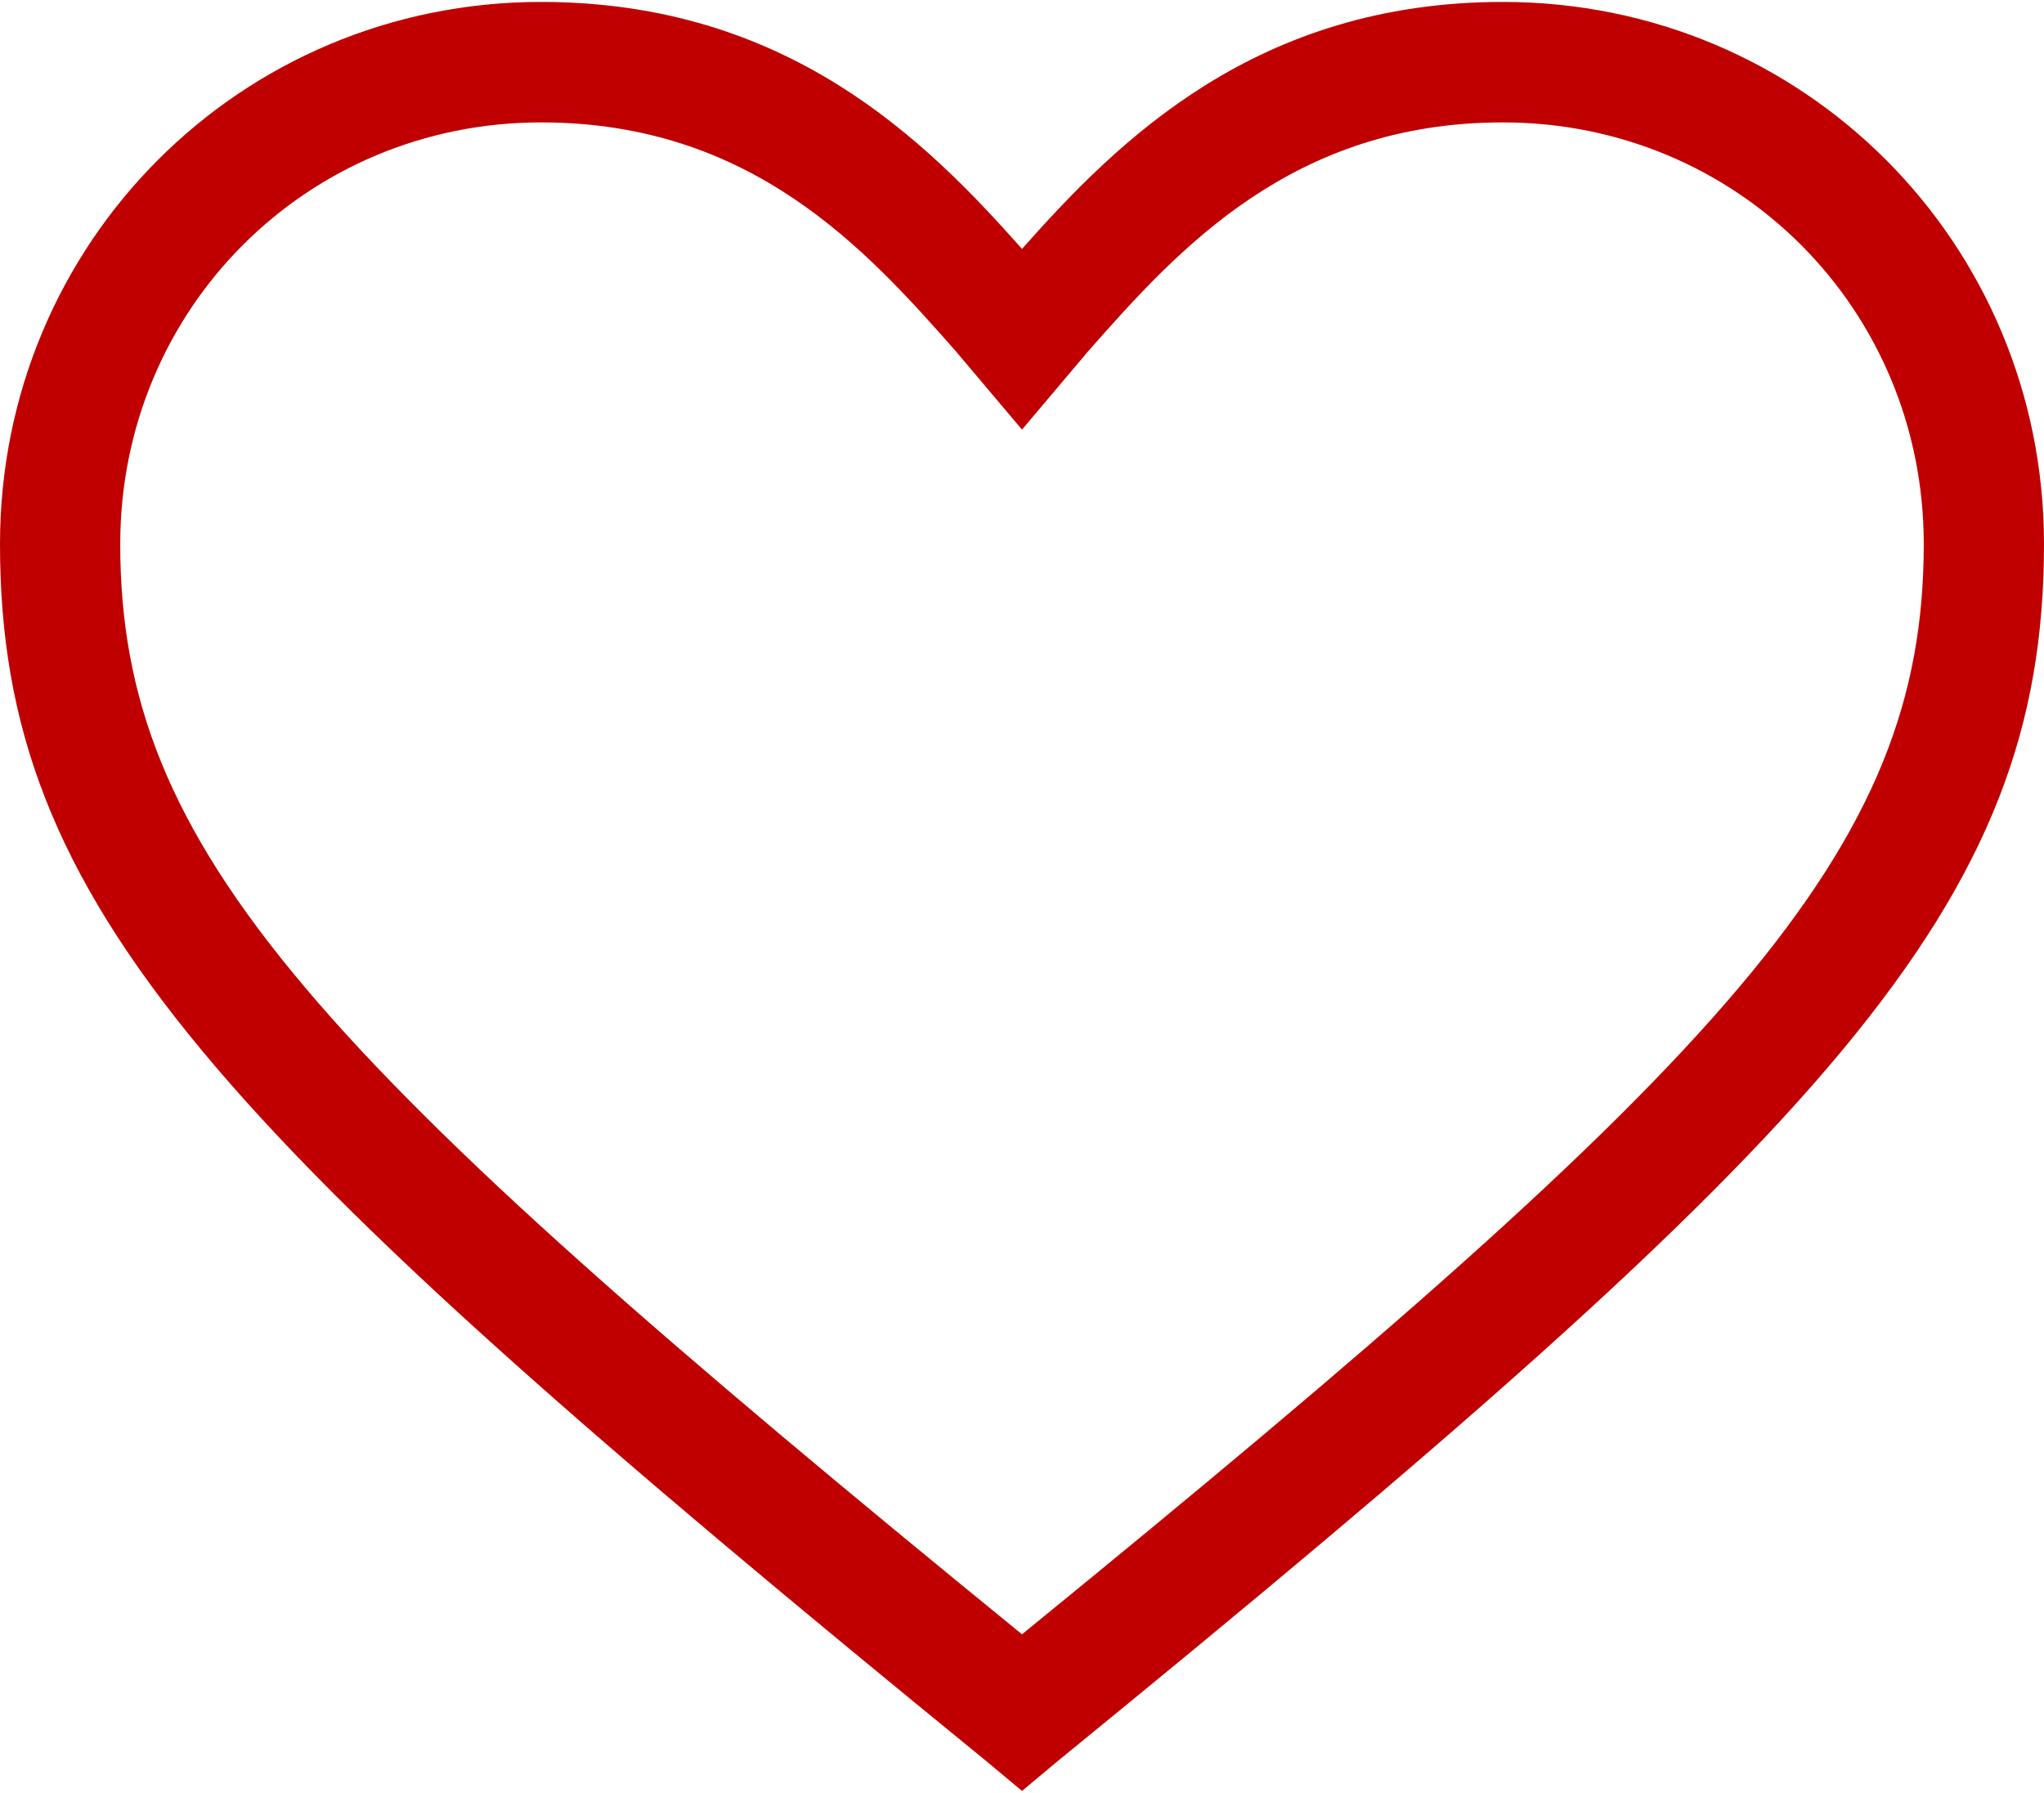
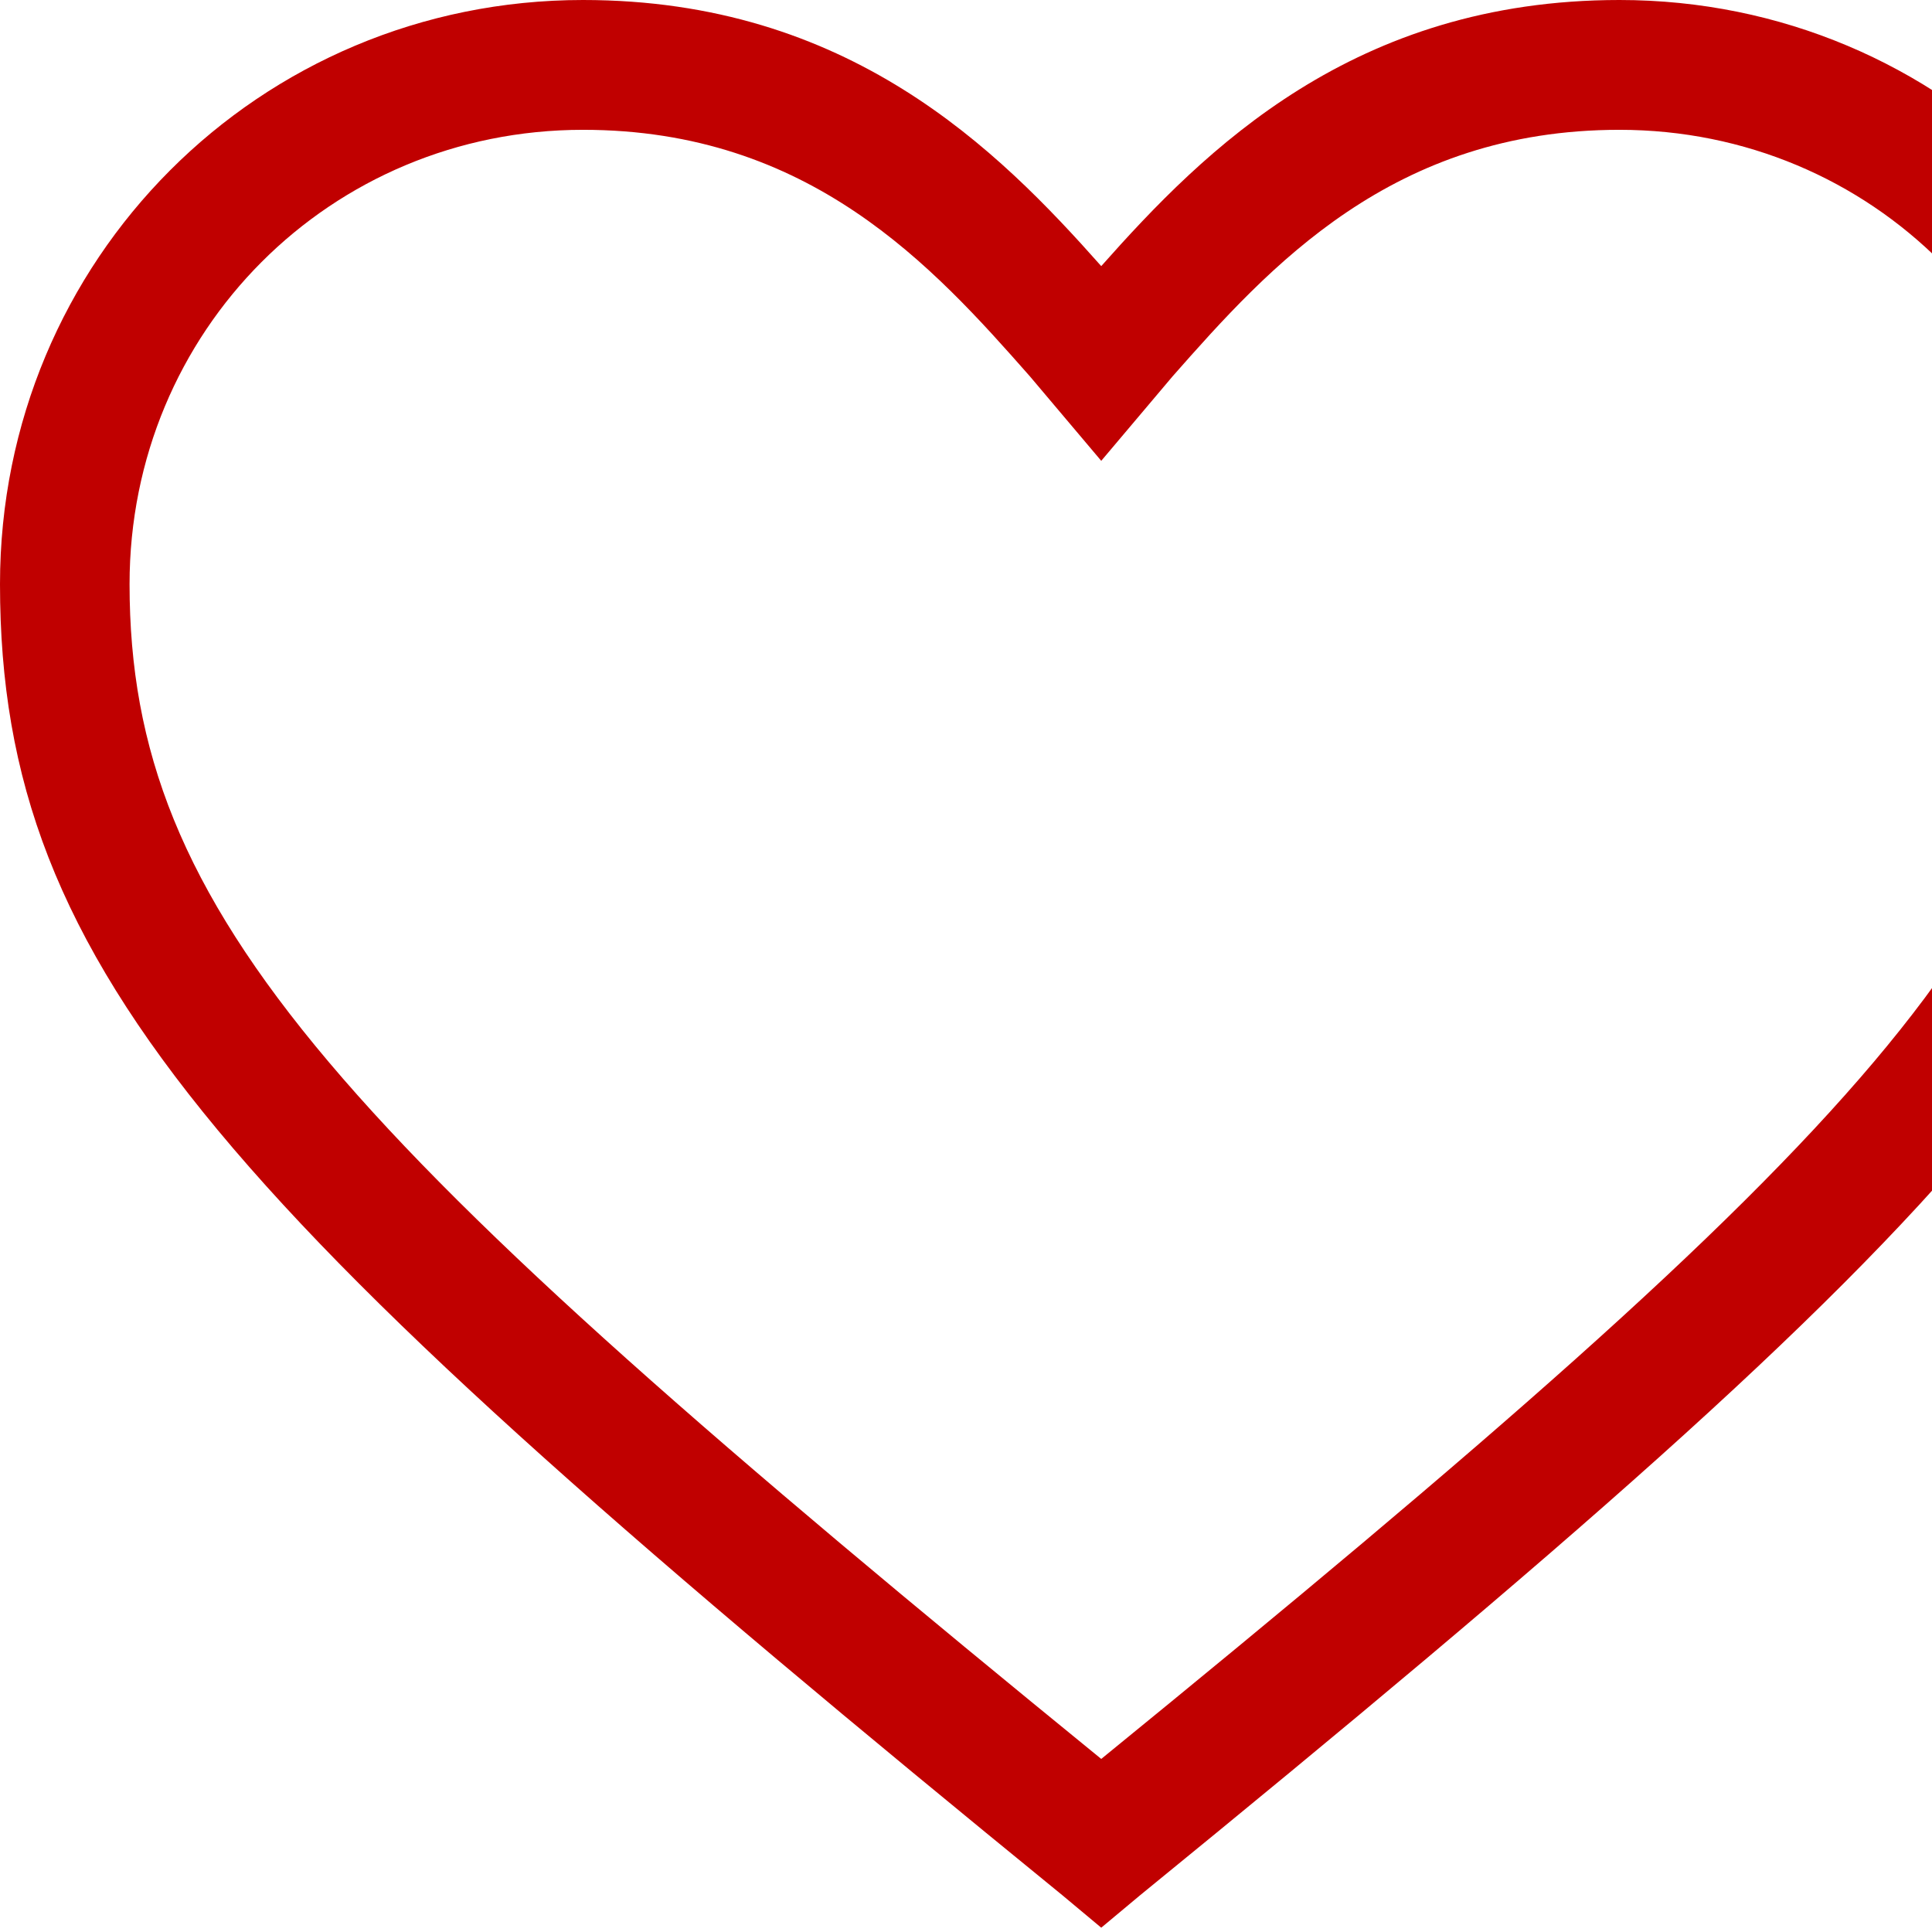
- <svg xmlns="http://www.w3.org/2000/svg" width="114" height="100" viewBox="0 0 114 100" fill="none">
-   <path d="M57 99.885L54.988 98.205C11.735 62.93 0 50.5 0 30.343C0 13.546 13.412 0.108 30.177 0.108C43.923 0.108 51.635 7.835 57 13.882C62.365 7.835 70.076 0.108 83.823 0.108C100.588 0.108 114 13.546 114 30.343C114 50.5 102.265 62.93 59.012 98.205L57 99.885ZM30.177 6.827C17.1 6.827 6.706 17.241 6.706 30.343C6.706 47.477 17.435 58.899 57 91.15C96.565 58.899 107.294 47.477 107.294 30.343C107.294 17.241 96.9 6.827 83.823 6.827C72.088 6.827 65.718 13.882 60.688 19.593L57 23.96L53.312 19.593C48.282 13.882 41.912 6.827 30.177 6.827Z" fill="#C00000" />
+ <svg xmlns="http://www.w3.org/2000/svg" viewBox="0 0 100 100" preserveAspectRatio="xMinYMin meet" fill="none">
+   <defs />
+   <path id="Vector" d="M57 99.777L54.988 98.097C11.735 62.822 0 50.392 0 30.235C0 13.438 13.412 0 30.177 0C43.923 0 51.635 7.727 57 13.774C62.365 7.727 70.076 0 83.823 0C100.588 0 114 13.438 114 30.235C114 50.392 102.265 62.822 59.012 98.097L57 99.777ZM30.177 6.719C17.1 6.719 6.706 17.133 6.706 30.235C6.706 47.369 17.435 58.791 57 91.042C96.565 58.791 107.294 47.369 107.294 30.235C107.294 17.133 96.9 6.719 83.823 6.719C72.088 6.719 65.718 13.774 60.688 19.485L57 23.852L53.312 19.485C48.282 13.774 41.912 6.719 30.177 6.719Z" fill="#C00000" fill-opacity="1" fill-rule="nonzero" />
</svg>
